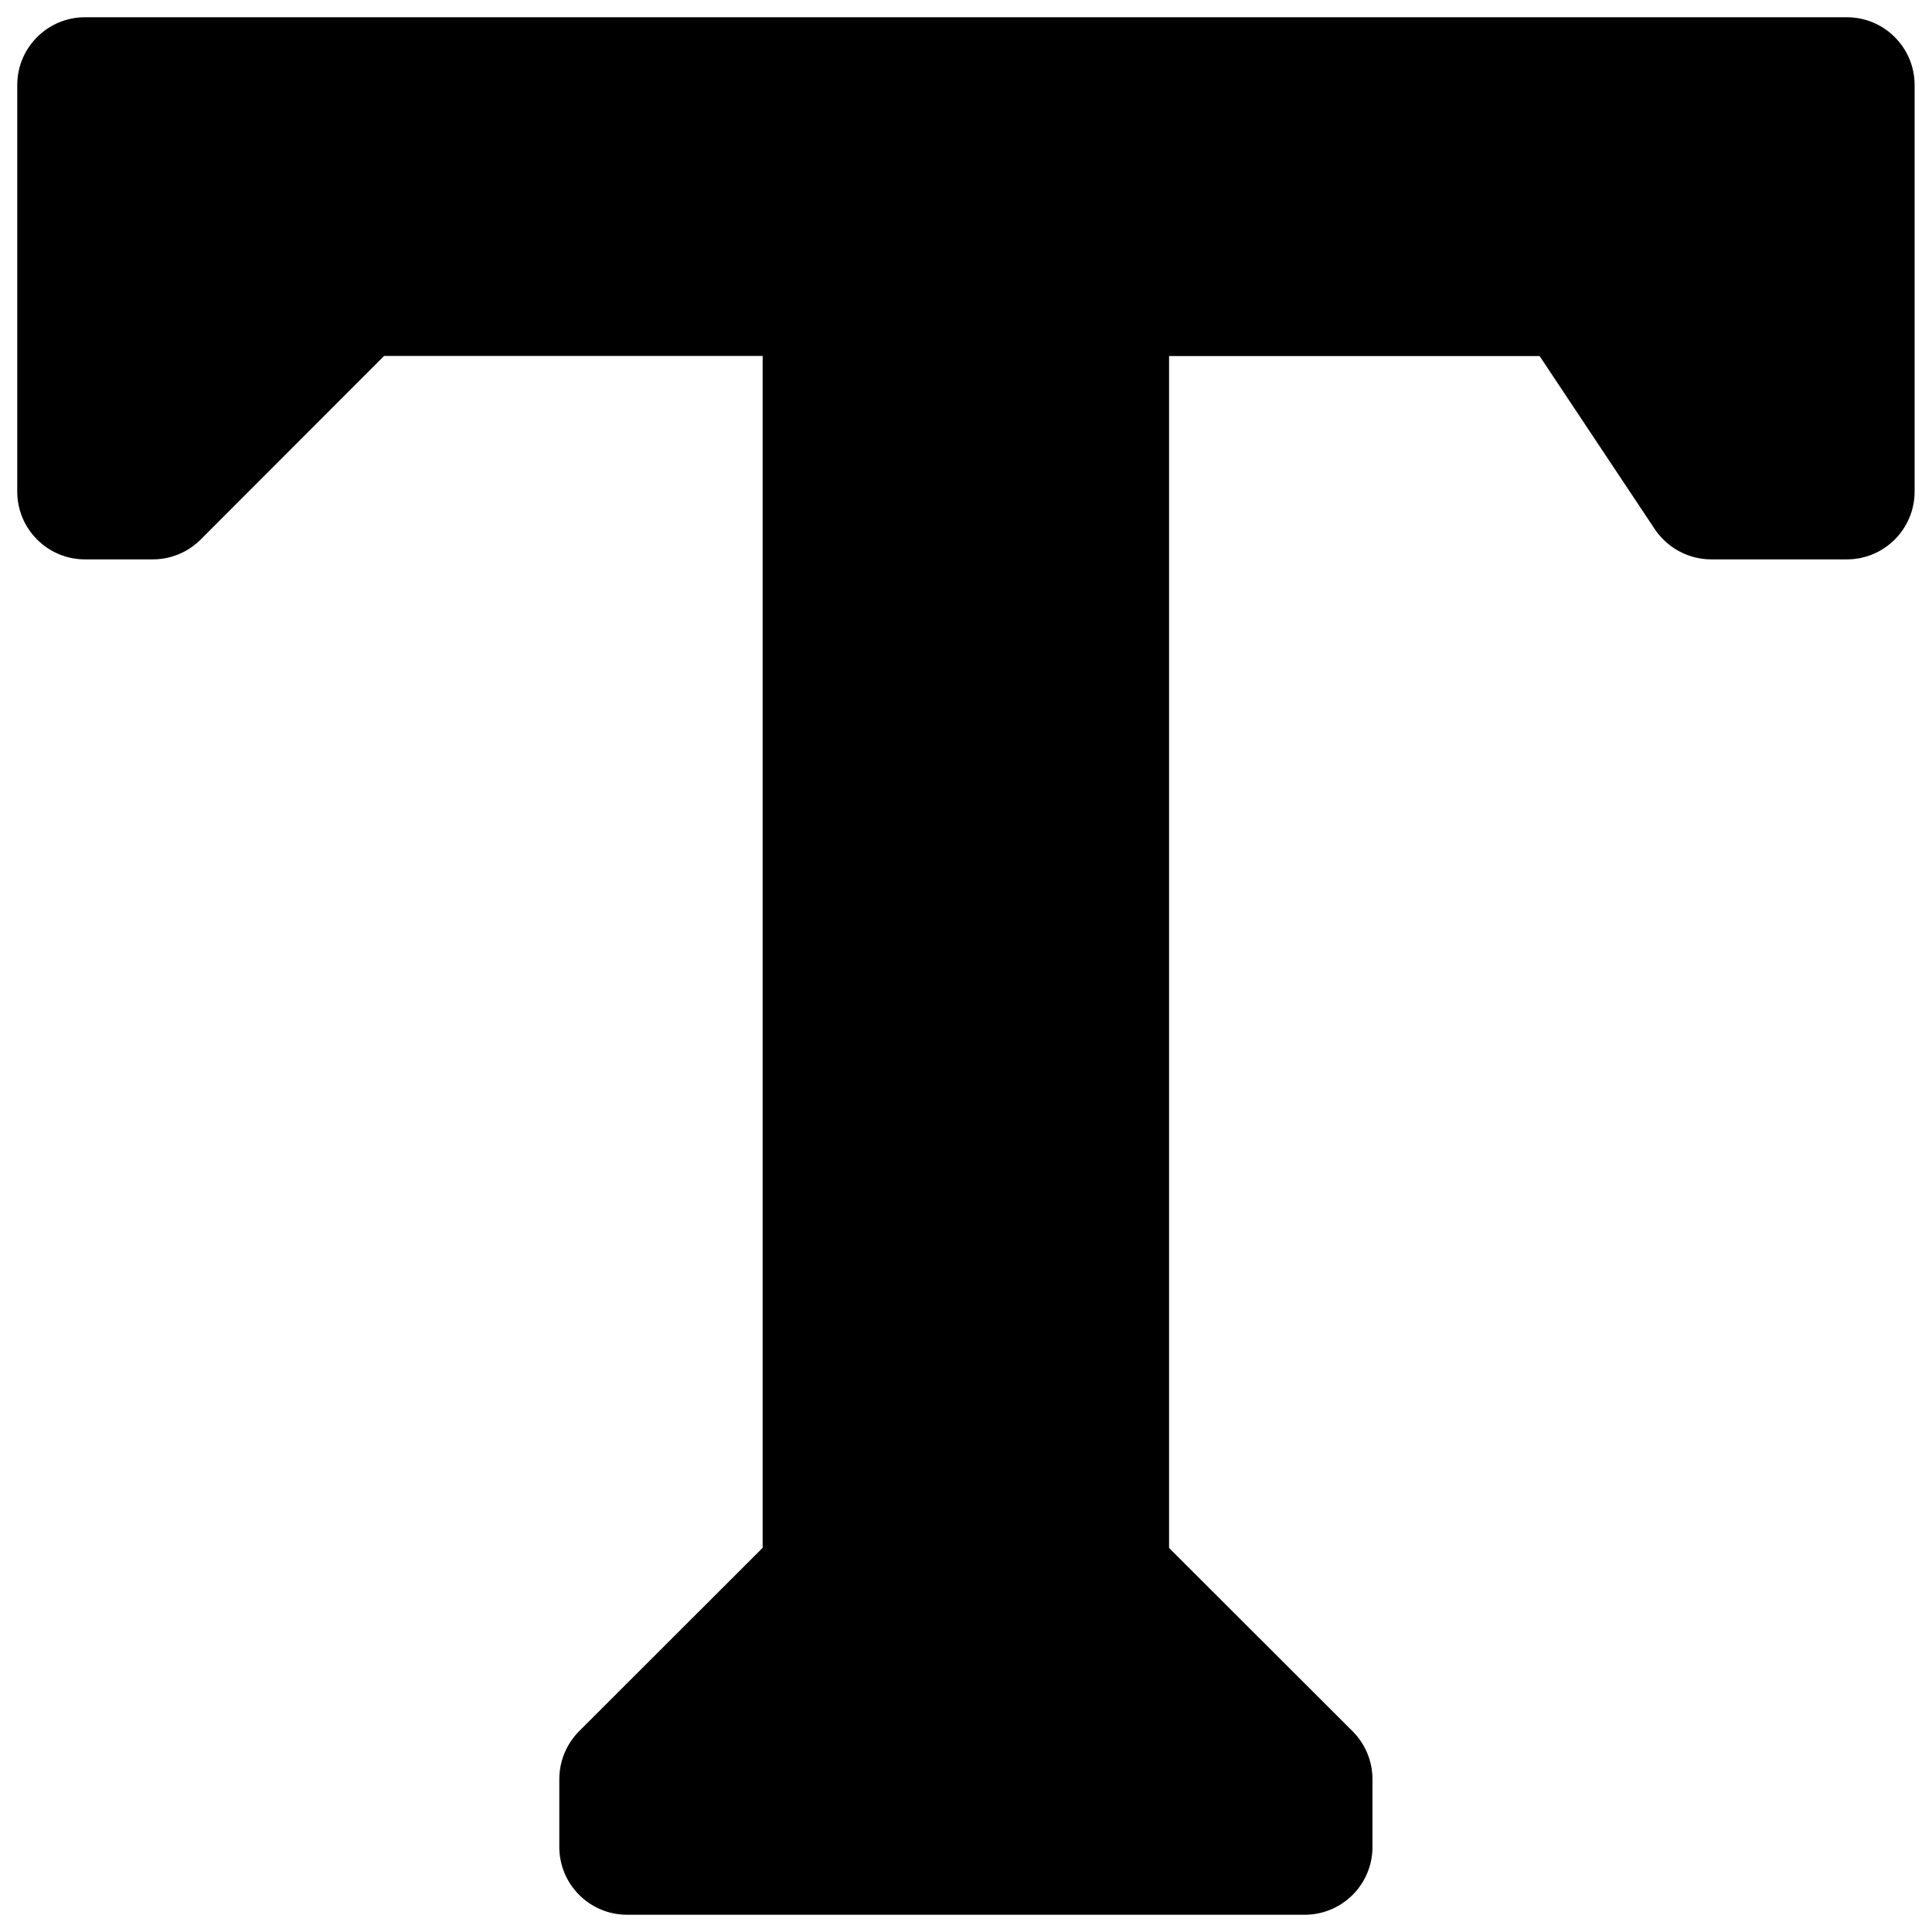
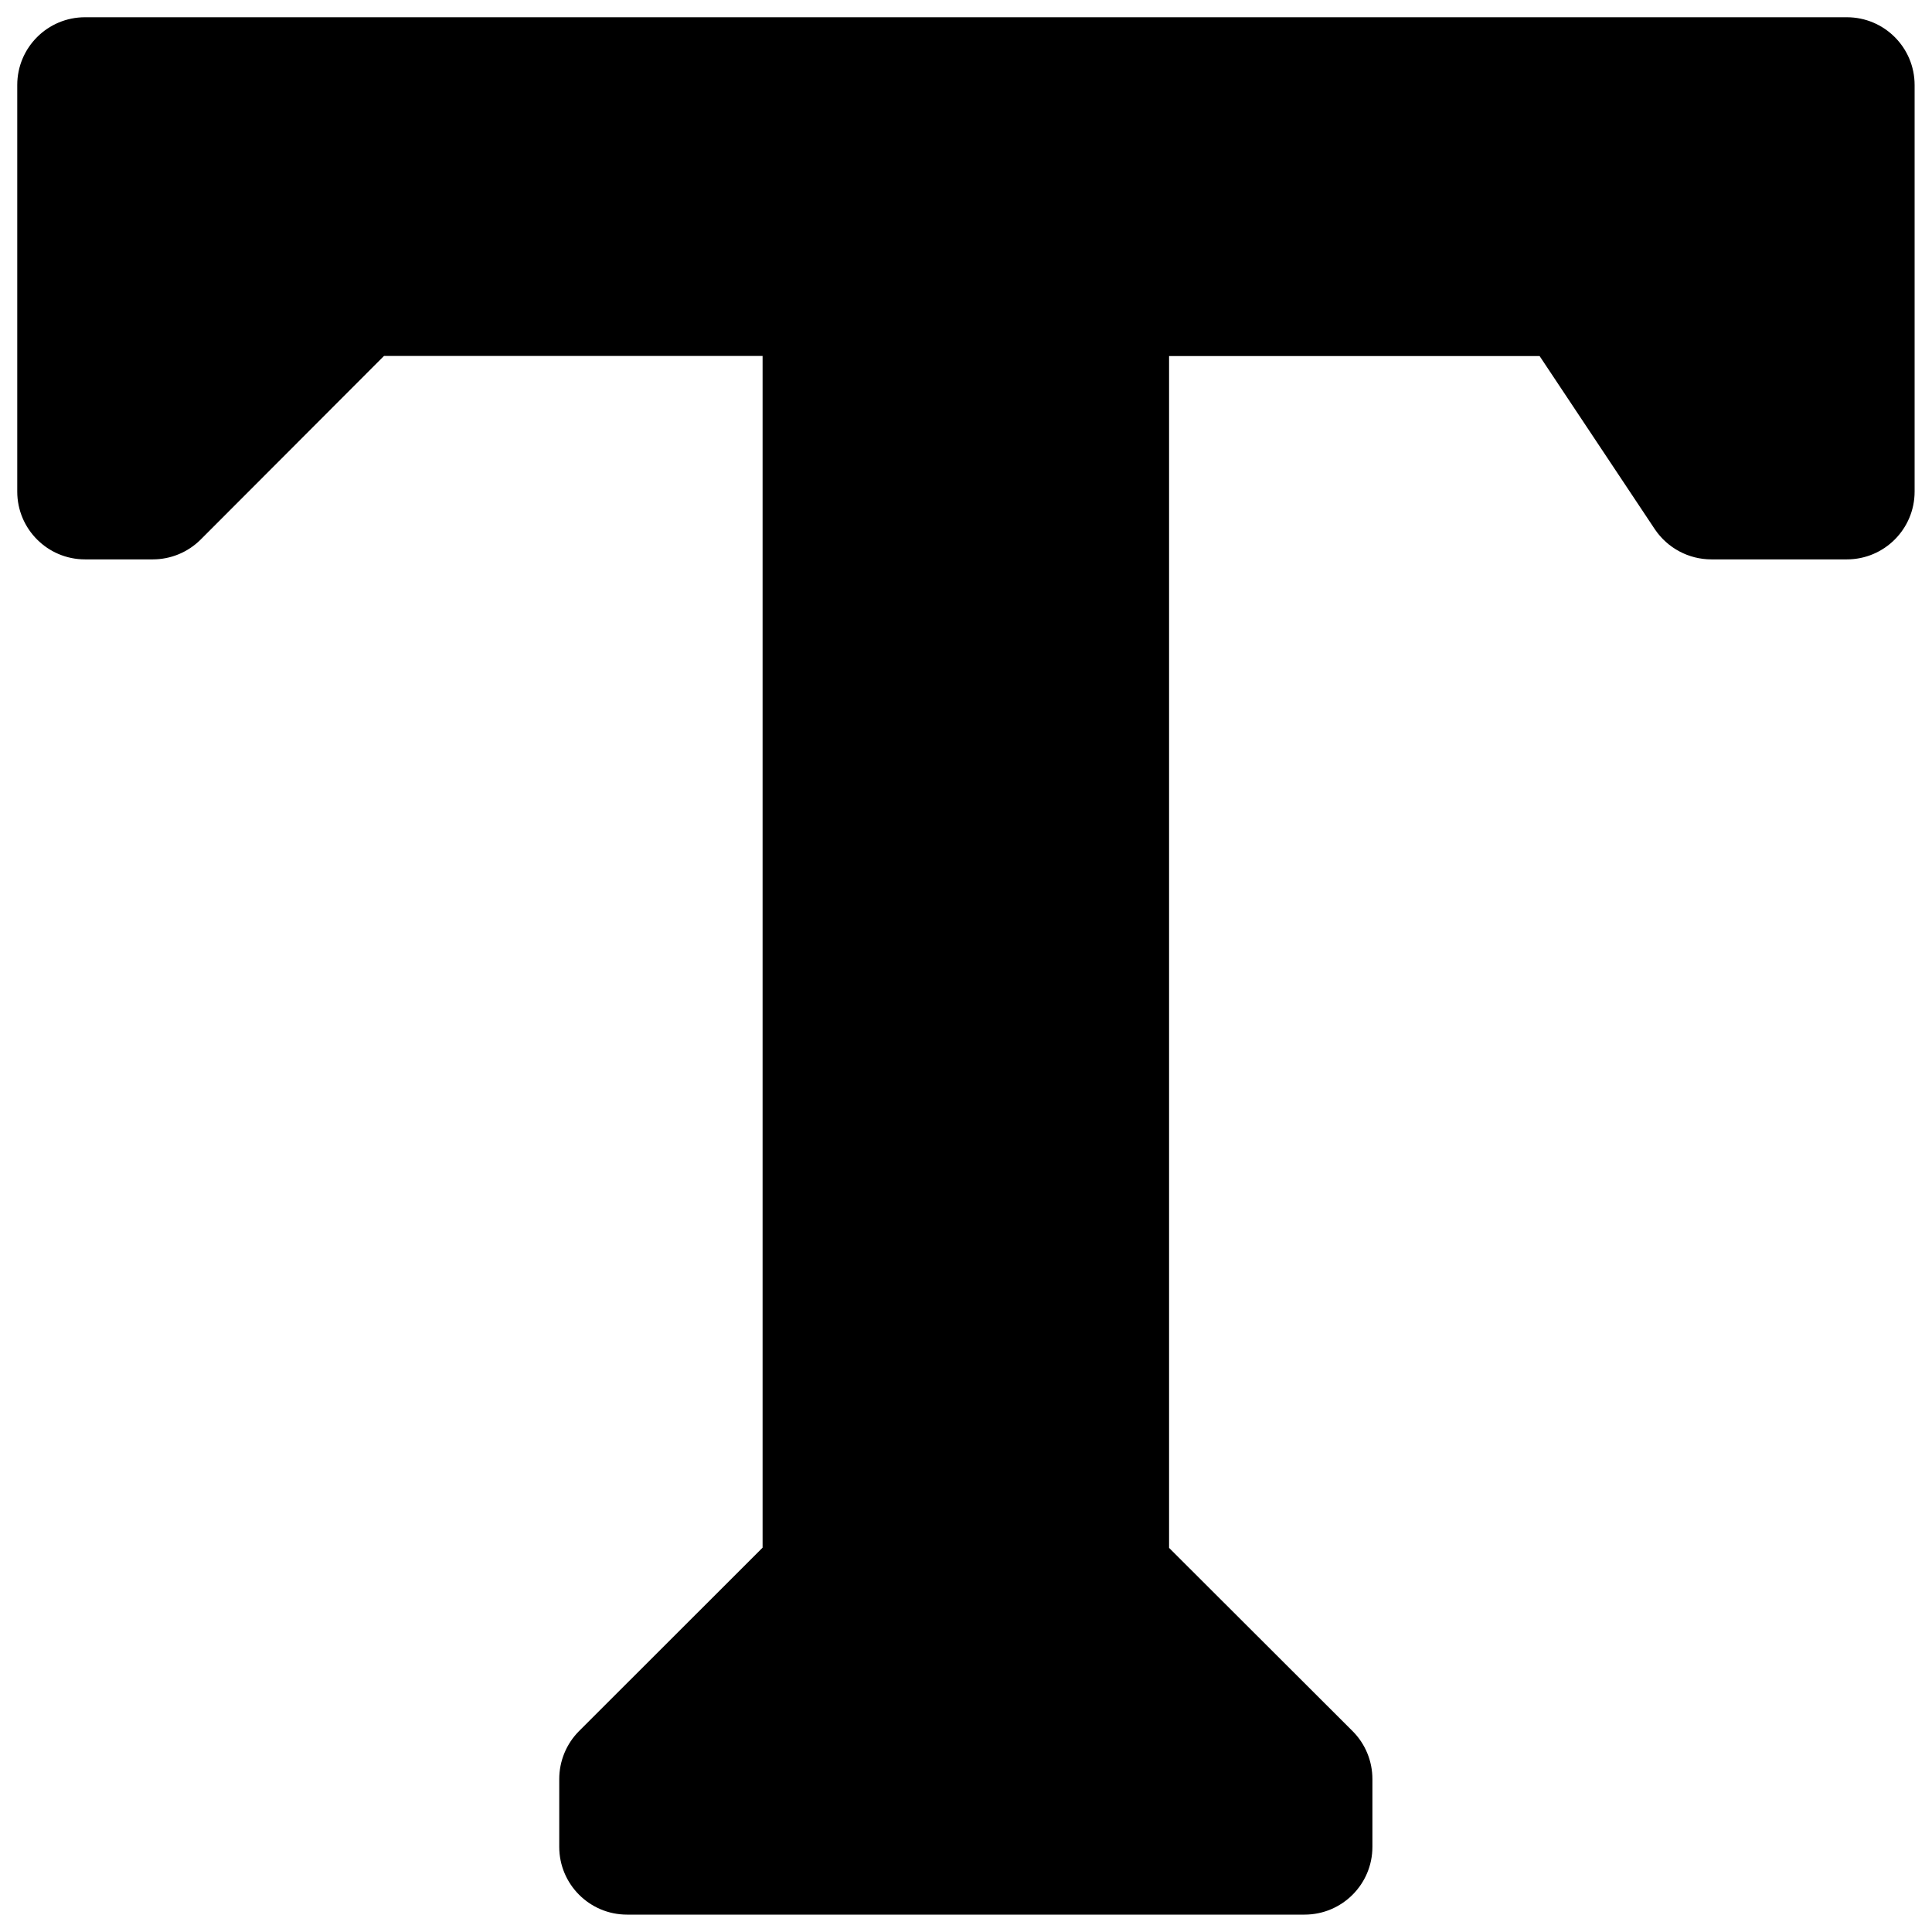
<svg xmlns="http://www.w3.org/2000/svg" width="28" height="28" viewBox="0 0 28 28">
  <g fill-rule="evenodd">
    <path fill="none" d="M-1-1h30v30H-1z" />
-     <path d="M2.214 8.107c.26 0 .51-.103.695-.288l2.657-2.66h5.487v17.273l-2.66 2.658c-.184.185-.287.435-.287.696v.982c0 .542.44.982.982.982h9.82c.543 0 .983-.44.983-.982v-.982c0-.26-.103-.51-.288-.695l-2.66-2.657V5.16h5.37l1.67 2.51c.184.273.49.437.82.437h1.963c.542 0 .982-.44.982-.982V1.232c0-.542-.44-.982-.982-.982H1.232C.69.25.25.69.25 1.232v5.893c0 .542.44.982.982.982h.982z" />
+     <path d="M2.214 8.107c.26 0 .51-.103.695-.288l2.656-2.66h5.487V22.43l-2.66 2.658a.986.986 0 0 0-.287.696v.982c0 .542.44.982.982.982h9.82c.543 0 .983-.44.983-.982v-.982c0-.26-.102-.51-.287-.695l-2.66-2.656V5.16h5.37l1.67 2.51c.184.273.49.437.82.437h1.963c.542 0 .982-.44.982-.982V1.232a.982.982 0 0 0-.982-.982H1.232a.982.982 0 0 0-.982.982v5.893c0 .542.44.982.982.982h.982z" />
  </g>
</svg>
